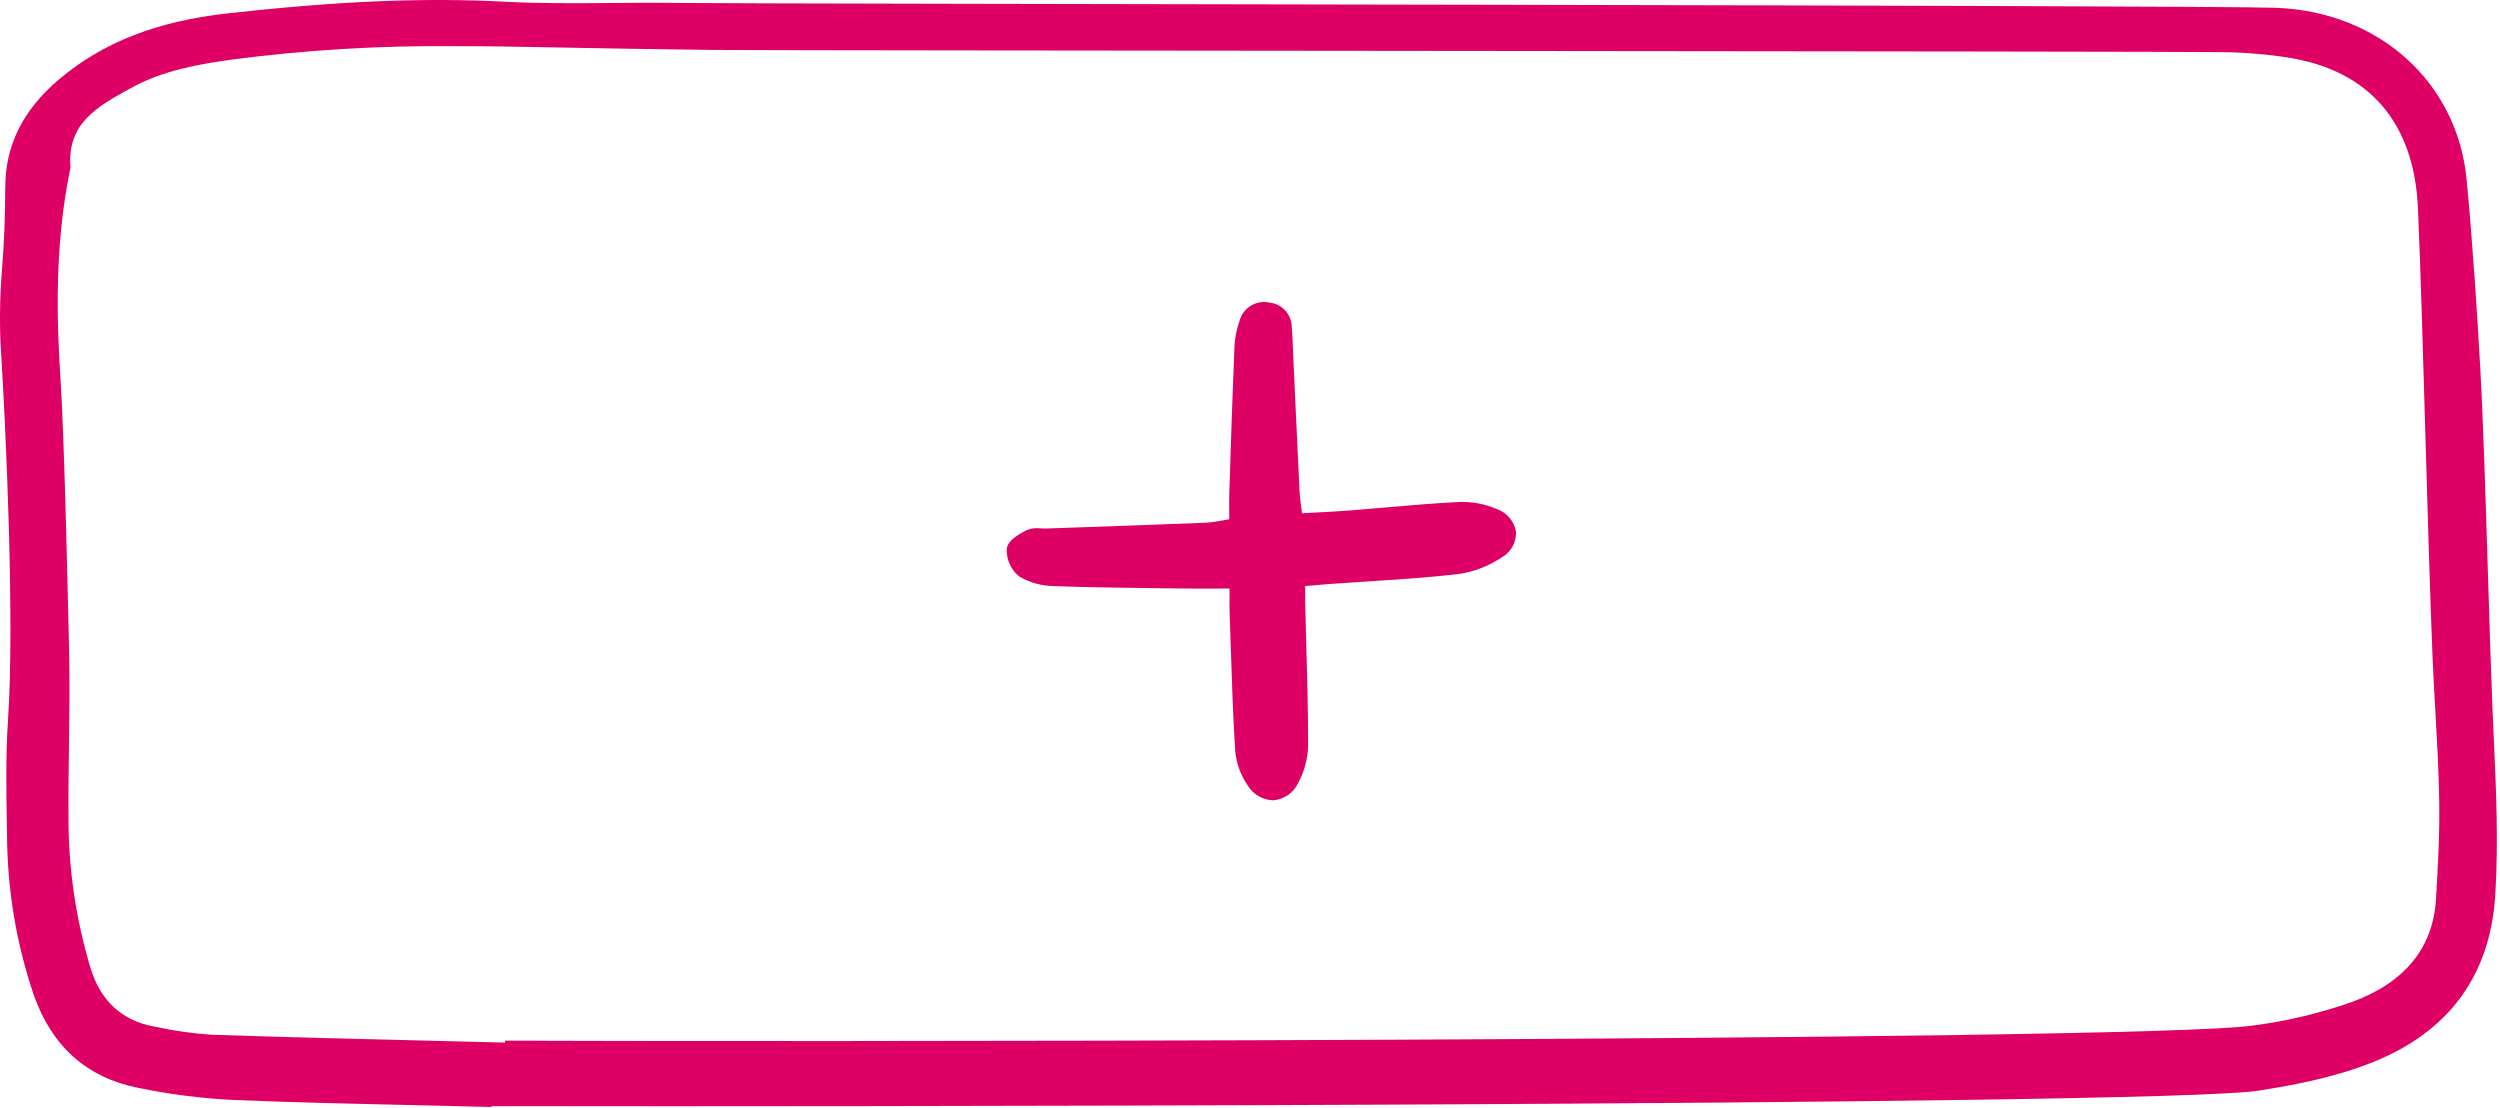
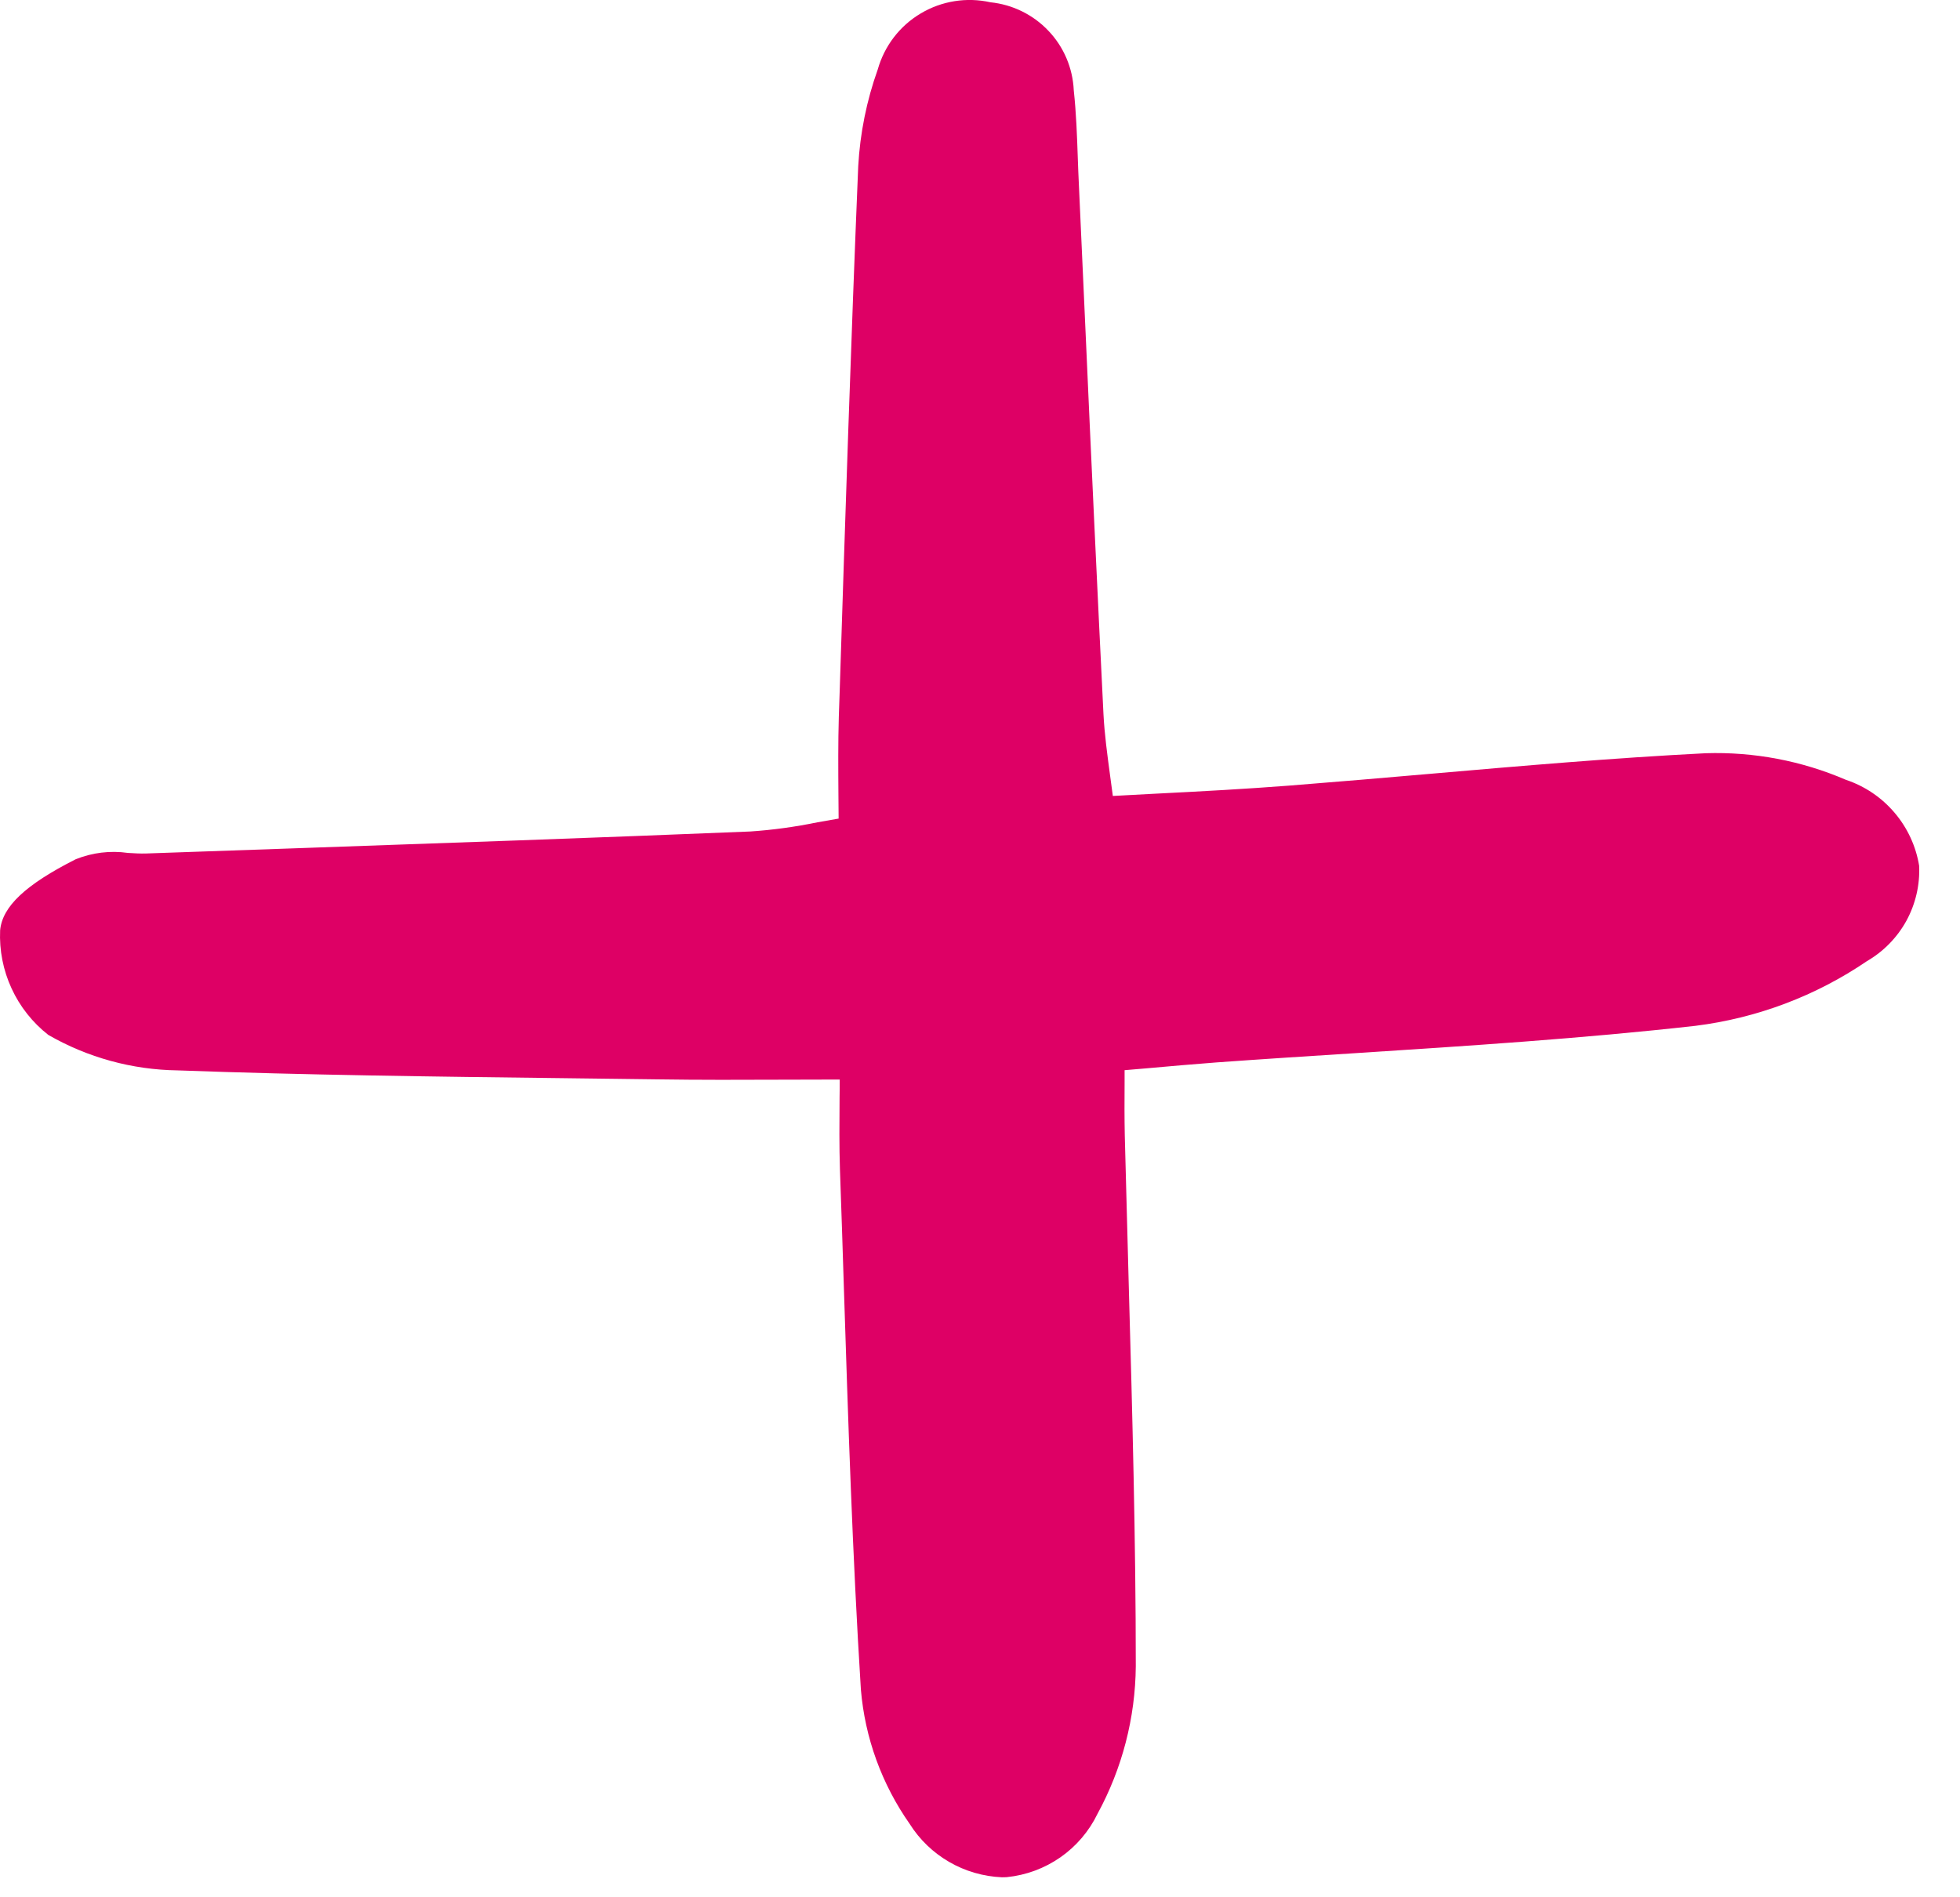
- <svg xmlns="http://www.w3.org/2000/svg" width="149" height="66" viewBox="0 0 149 66" fill="none">
-   <path d="M148.552 42.225C148.47 40.261 148.384 37.483 148.292 34.543C148.153 30.047 147.995 24.95 147.821 21.894C147.646 18.816 147.395 14.765 147.013 10.72C146.463 4.893 141.773 0.675 135.608 0.463C131.008 0.305 44.9 0.239 40.374 0.175H40.33C39.036 0.156 37.722 0.168 36.449 0.178C34.361 0.196 32.2 0.214 30.084 0.103C25.293 -0.151 20.215 0.061 13.619 0.79C9.351 1.262 6.14 2.515 3.515 4.734C1.366 6.552 0.318 8.657 0.313 11.171C0.311 12.003 0.294 12.838 0.263 13.653C0.236 14.379 0.187 15.12 0.138 15.837C0.004 17.361 -0.033 18.893 0.03 20.422C0.358 25.62 0.876 37.016 0.476 42.944C0.335 45.046 0.374 47.193 0.411 49.27L0.419 49.736C0.43 52.986 0.966 56.212 2.008 59.289C3.083 62.355 5.168 64.219 8.206 64.83C10.109 65.226 12.041 65.471 13.983 65.561C17.611 65.71 21.301 65.792 24.87 65.872C26.318 65.904 27.767 65.938 29.215 65.973L29.359 65.931L30.607 65.927H33.378L34.9 65.93C40.9 65.941 128.538 65.954 134.592 65.005C136.699 64.675 139.16 64.214 141.437 63.299C145.979 61.474 148.43 58.109 148.722 53.297C148.911 50.176 148.768 47.032 148.629 43.991C148.602 43.402 148.577 42.813 148.552 42.225ZM4.119 38.812L4.1 37.991C4.01 34.075 3.824 25.925 3.601 22.495C3.38 19.11 3.247 14.647 4.171 10.143L4.18 10.11C4.197 10.063 4.204 10.015 4.201 9.966C3.98 7.346 5.825 6.334 7.779 5.262L7.845 5.225C9.724 4.195 11.794 3.838 13.754 3.56C18.195 2.976 22.672 2.706 27.151 2.751C29.016 2.751 30.854 2.781 32.656 2.819C35.928 2.888 39.254 2.933 42.471 2.976C45.29 3.014 129.634 3.053 132.5 3.108C133.832 3.125 135.161 3.238 136.476 3.448C141.249 4.244 143.889 7.345 144.11 12.418C144.271 16.109 144.419 21.27 144.563 26.26C144.697 30.881 144.835 35.658 144.978 39.108C145.024 40.202 145.086 41.313 145.147 42.388C145.242 44.074 145.34 45.817 145.374 47.532C145.416 49.562 145.303 51.641 145.184 53.597C145.008 56.498 143.325 58.556 140.181 59.717C138.28 60.384 136.315 60.854 134.317 61.117C127.609 62.118 39.298 62.073 32.645 62.03L31.767 62.024C31.422 62.022 31.078 62.023 30.734 62.024H30.1L30.098 62.139C28.619 62.1 27.141 62.063 25.663 62.028C21.404 61.923 16.999 61.815 12.67 61.673C11.547 61.605 10.431 61.45 9.332 61.209L9.138 61.172C7.259 60.813 6.002 59.653 5.404 57.726C4.514 54.779 4.068 51.715 4.082 48.636C4.072 47.234 4.092 45.806 4.111 44.428C4.136 42.586 4.161 40.683 4.118 38.811L4.119 38.812Z" fill="#DE0065" />
-   <path d="M60.764 34.371C61.386 34.729 62.089 34.922 62.807 34.932C64.833 35.006 66.893 35.031 68.884 35.056L70.395 35.074C71.058 35.084 71.72 35.082 72.462 35.079C72.724 35.079 72.996 35.077 73.281 35.077C73.281 35.176 73.281 35.272 73.279 35.365C73.276 35.761 73.272 36.135 73.285 36.504C73.307 37.125 73.328 37.747 73.347 38.369C73.414 40.453 73.484 42.608 73.616 44.726C73.68 45.49 73.947 46.224 74.388 46.852C74.544 47.1 74.758 47.306 75.012 47.453C75.265 47.6 75.551 47.683 75.844 47.696C75.87 47.696 75.897 47.696 75.924 47.694C76.229 47.663 76.521 47.555 76.772 47.38C77.023 47.205 77.225 46.968 77.358 46.693C77.749 45.976 77.957 45.175 77.964 44.359C77.964 42.363 77.909 40.337 77.854 38.377C77.833 37.573 77.812 36.769 77.79 35.965C77.784 35.688 77.785 35.41 77.787 35.106V34.929L78.115 34.901C78.52 34.865 78.881 34.833 79.241 34.806C79.975 34.753 80.71 34.706 81.445 34.659C83.208 34.545 85.031 34.428 86.817 34.227C87.79 34.105 88.719 33.755 89.528 33.204C89.79 33.052 90.006 32.831 90.152 32.566C90.297 32.3 90.367 32 90.354 31.698C90.304 31.387 90.169 31.095 89.964 30.855C89.76 30.615 89.494 30.435 89.194 30.334C88.495 30.034 87.739 29.891 86.978 29.916C85.52 29.989 84.045 30.117 82.618 30.241C81.876 30.305 81.135 30.369 80.394 30.427C79.694 30.481 79.005 30.518 78.276 30.555L77.601 30.591C77.587 30.485 77.573 30.384 77.56 30.286C77.511 29.922 77.469 29.608 77.454 29.3C77.353 27.272 77.258 25.244 77.168 23.215L77.064 20.922C77.057 20.783 77.052 20.644 77.047 20.506C77.035 20.153 77.022 19.789 76.983 19.428C76.967 19.077 76.826 18.743 76.583 18.488C76.341 18.232 76.015 18.072 75.665 18.036C75.288 17.952 74.893 18.015 74.562 18.213C74.23 18.41 73.988 18.727 73.883 19.098C73.707 19.591 73.603 20.106 73.574 20.629C73.459 23.395 73.368 26.207 73.281 28.927L73.267 29.34C73.254 29.747 73.258 30.154 73.261 30.585C73.261 30.704 73.263 30.825 73.264 30.949C73.149 30.968 73.037 30.989 72.928 31.008C72.578 31.08 72.224 31.129 71.867 31.153C69.448 31.252 66.987 31.337 64.608 31.421L62.311 31.501C62.218 31.504 62.12 31.498 62.023 31.492C61.744 31.452 61.459 31.487 61.198 31.592C60.405 31.993 60.036 32.34 60.002 32.717C59.988 33.033 60.05 33.348 60.183 33.636C60.315 33.923 60.514 34.175 60.764 34.371Z" fill="#DE0065" />
+ <svg xmlns="http://www.w3.org/2000/svg" width="31" height="30" viewBox="0 0 31 30" fill="none">
+   <path d="M0.764 16.371C1.386 16.729 2.089 16.922 2.807 16.932C4.833 17.006 6.893 17.031 8.884 17.055L10.395 17.074C11.057 17.084 11.72 17.082 12.462 17.079C12.724 17.079 12.996 17.077 13.281 17.077C13.281 17.176 13.281 17.272 13.279 17.366C13.276 17.761 13.273 18.135 13.285 18.503C13.307 19.125 13.328 19.747 13.347 20.369C13.414 22.453 13.483 24.608 13.616 26.726C13.68 27.49 13.947 28.224 14.388 28.852C14.544 29.1 14.758 29.306 15.012 29.453C15.265 29.6 15.551 29.683 15.844 29.696C15.87 29.696 15.897 29.696 15.924 29.694C16.229 29.663 16.521 29.555 16.772 29.38C17.023 29.205 17.225 28.968 17.358 28.693C17.749 27.976 17.957 27.174 17.964 26.359C17.964 24.363 17.909 22.337 17.854 20.377C17.833 19.573 17.812 18.769 17.79 17.965C17.784 17.688 17.785 17.41 17.787 17.106V16.929L18.116 16.901C18.52 16.865 18.881 16.833 19.241 16.806C19.975 16.753 20.71 16.706 21.445 16.659C23.208 16.545 25.03 16.428 26.817 16.227C27.79 16.105 28.718 15.755 29.528 15.204C29.79 15.052 30.006 14.831 30.152 14.566C30.297 14.3 30.367 14 30.354 13.697C30.304 13.387 30.169 13.095 29.964 12.855C29.76 12.615 29.494 12.435 29.194 12.335C28.495 12.034 27.738 11.891 26.978 11.915C25.52 11.989 24.045 12.117 22.618 12.241C21.877 12.305 21.135 12.369 20.394 12.427C19.694 12.481 19.005 12.518 18.276 12.555L17.601 12.591C17.587 12.485 17.573 12.384 17.56 12.286C17.511 11.922 17.469 11.608 17.453 11.3C17.353 9.272 17.258 7.244 17.168 5.215L17.064 2.922C17.057 2.783 17.052 2.644 17.047 2.506C17.035 2.153 17.022 1.789 16.983 1.428C16.967 1.077 16.826 0.743 16.583 0.488C16.341 0.232 16.015 0.072 15.665 0.036C15.288 -0.048 14.893 0.015 14.562 0.213C14.23 0.41 13.988 0.727 13.883 1.098C13.707 1.591 13.603 2.106 13.574 2.629C13.459 5.395 13.368 8.207 13.281 10.928L13.267 11.34C13.255 11.747 13.258 12.154 13.261 12.585C13.261 12.704 13.263 12.825 13.264 12.949C13.149 12.969 13.037 12.989 12.928 13.008C12.578 13.08 12.224 13.129 11.867 13.153C9.448 13.252 6.988 13.338 4.608 13.421L2.311 13.501C2.218 13.504 2.12 13.498 2.023 13.492C1.744 13.452 1.459 13.487 1.198 13.592C0.405 13.993 0.036 14.34 0.002 14.717C-0.012 15.033 0.05 15.348 0.183 15.636C0.315 15.923 0.514 16.175 0.764 16.371Z" fill="#DE0065" />
</svg>
